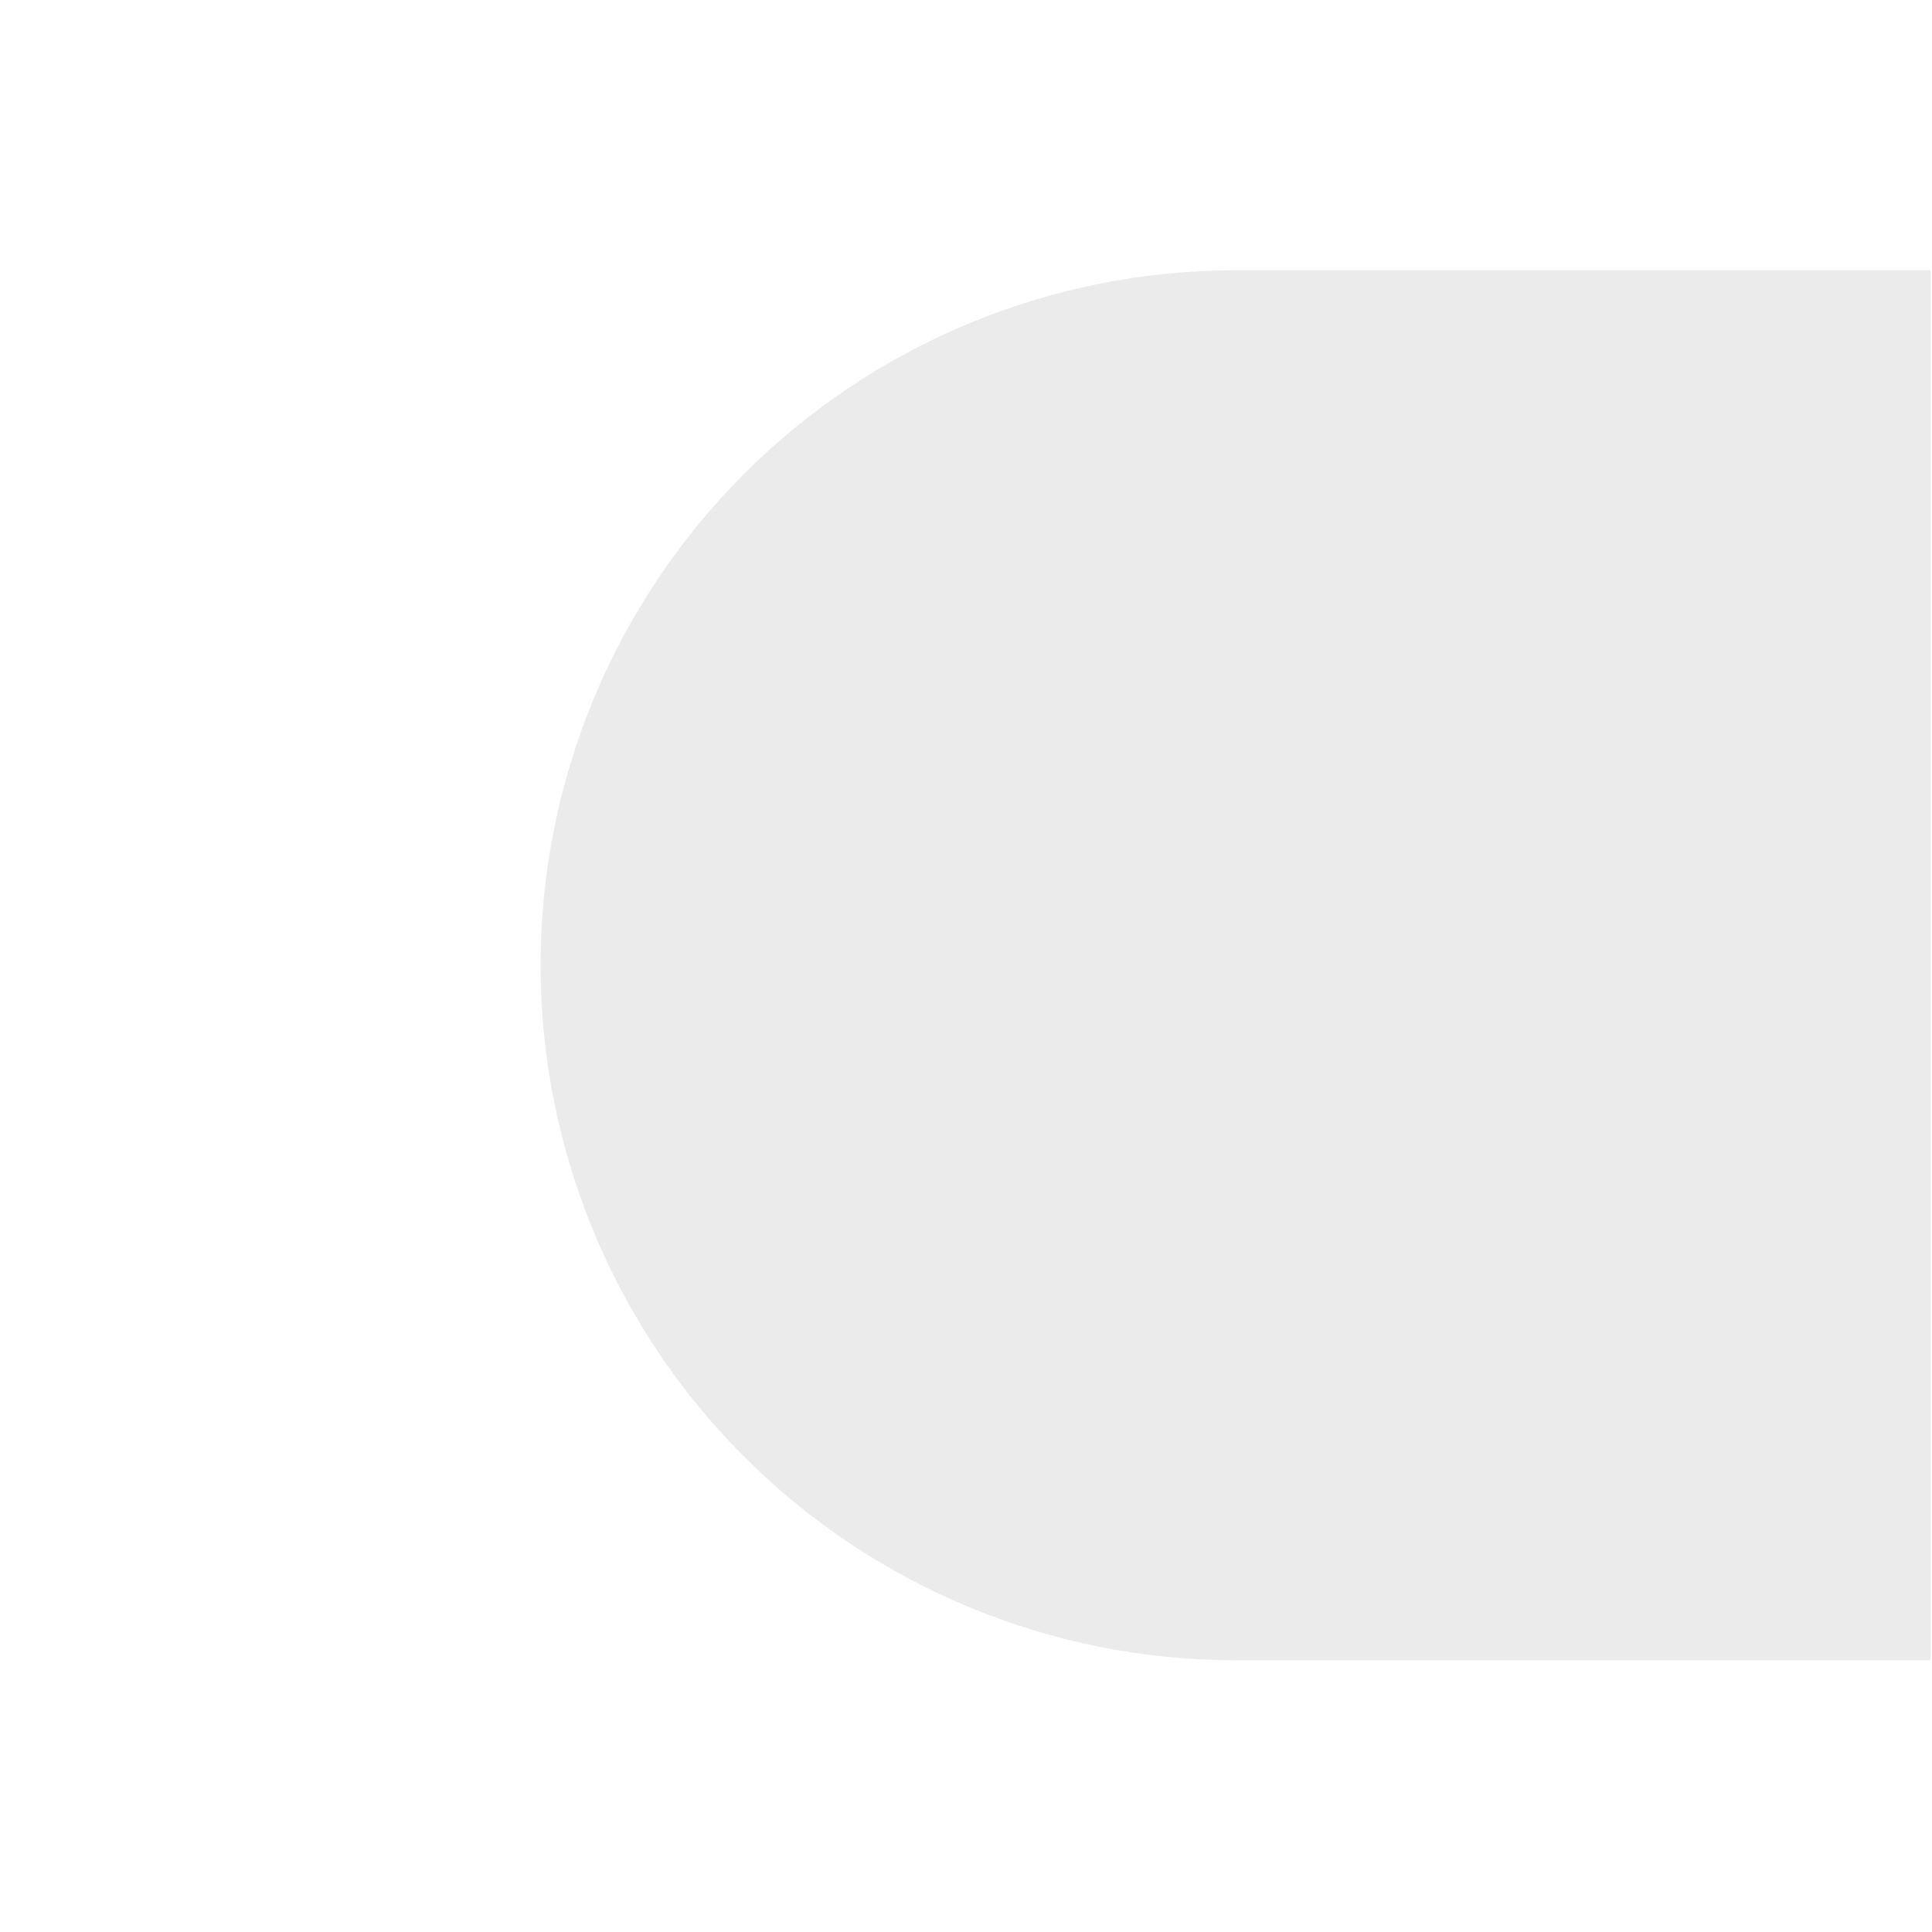
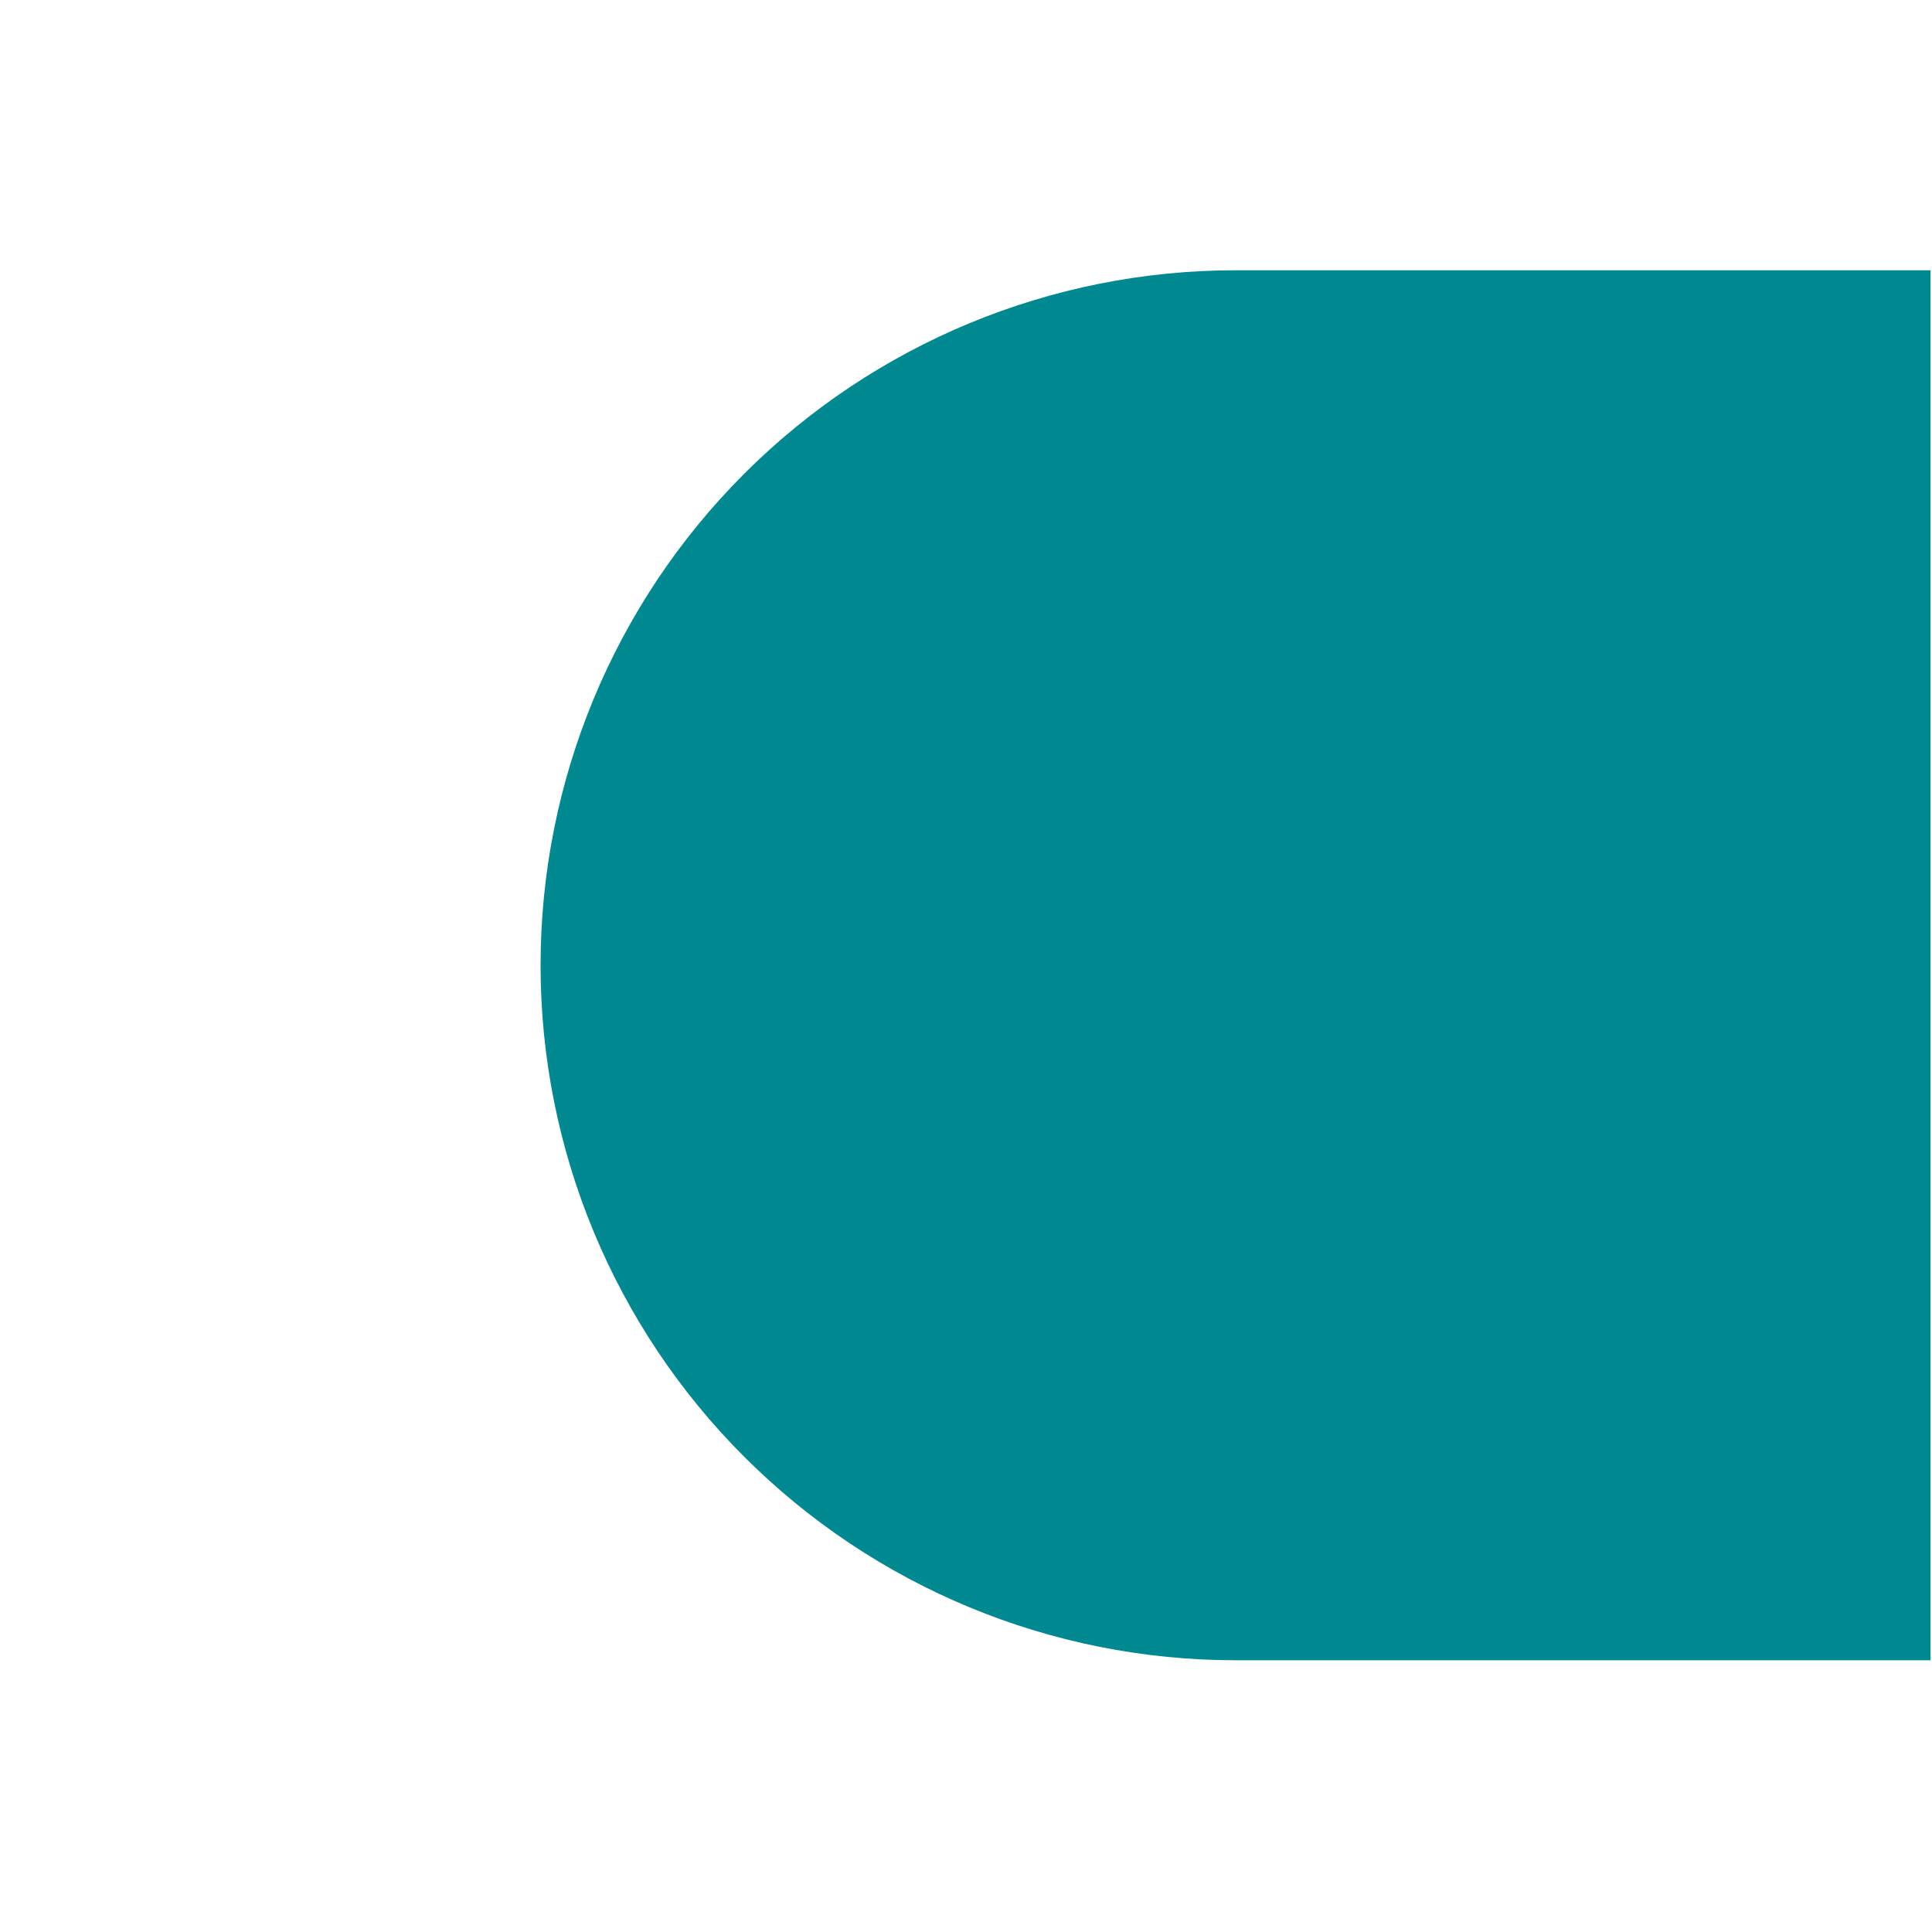
<svg xmlns="http://www.w3.org/2000/svg" viewBox="0 0 591 591" fill-rule="evenodd" clip-rule="evenodd" stroke-linejoin="round" stroke-miterlimit="2">
  <g transform="matrix(6.78794 0 0 3.64538 1052.13 -309.857)">
    <path fill="none" d="M-155 85h87v162h-87z" />
    <clipPath id="a">
      <path d="M-155 85h87v162h-87z" />
    </clipPath>
    <g clip-path="url(#a)">
      <g>
-         <path d="M-68 107.68h-31.32c-8.306 0-16.272 6.144-22.146 17.081-5.873 10.937-9.173 25.772-9.173 41.239 0 15.467 3.3 30.301 9.173 41.238 5.874 10.938 13.84 17.082 22.147 17.082H-68V107.68z" fill="#ebebeb" />
+         <path d="M-68 107.68h-31.32c-8.306 0-16.272 6.144-22.146 17.081-5.873 10.937-9.173 25.772-9.173 41.239 0 15.467 3.3 30.301 9.173 41.238 5.874 10.938 13.84 17.082 22.147 17.082H-68V107.68z" fill="#008990" />
      </g>
    </g>
  </g>
</svg>
